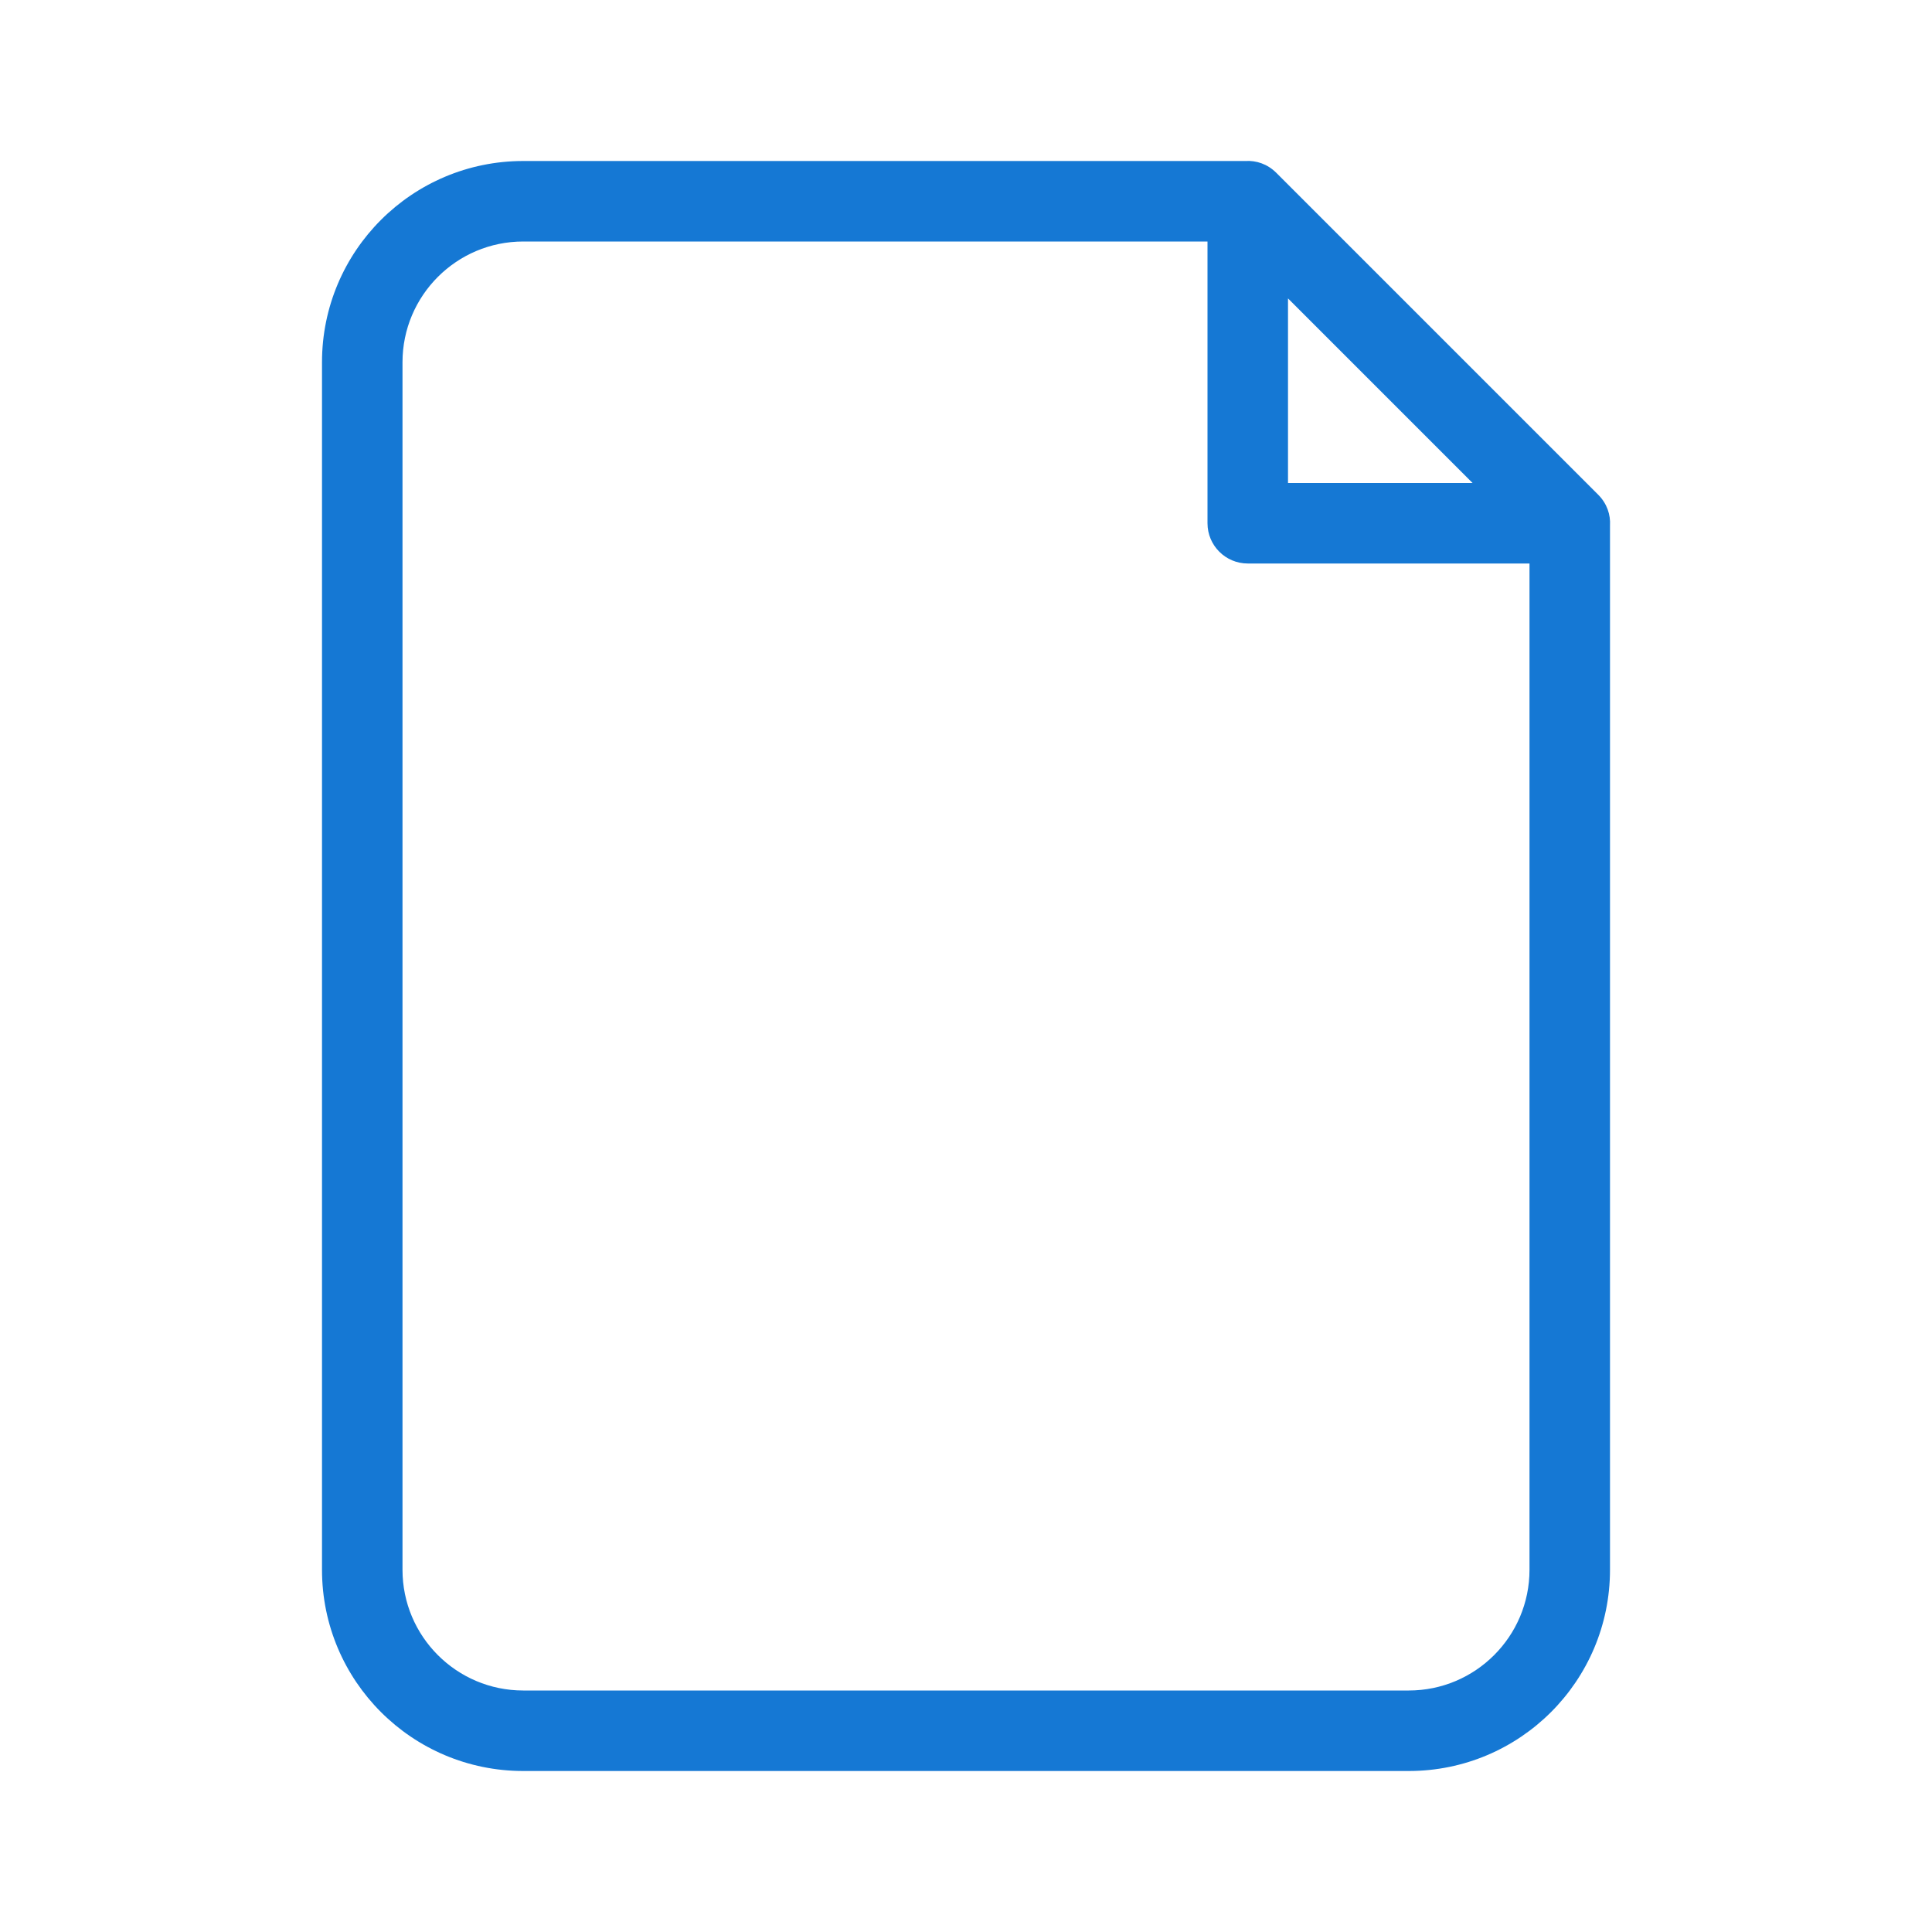
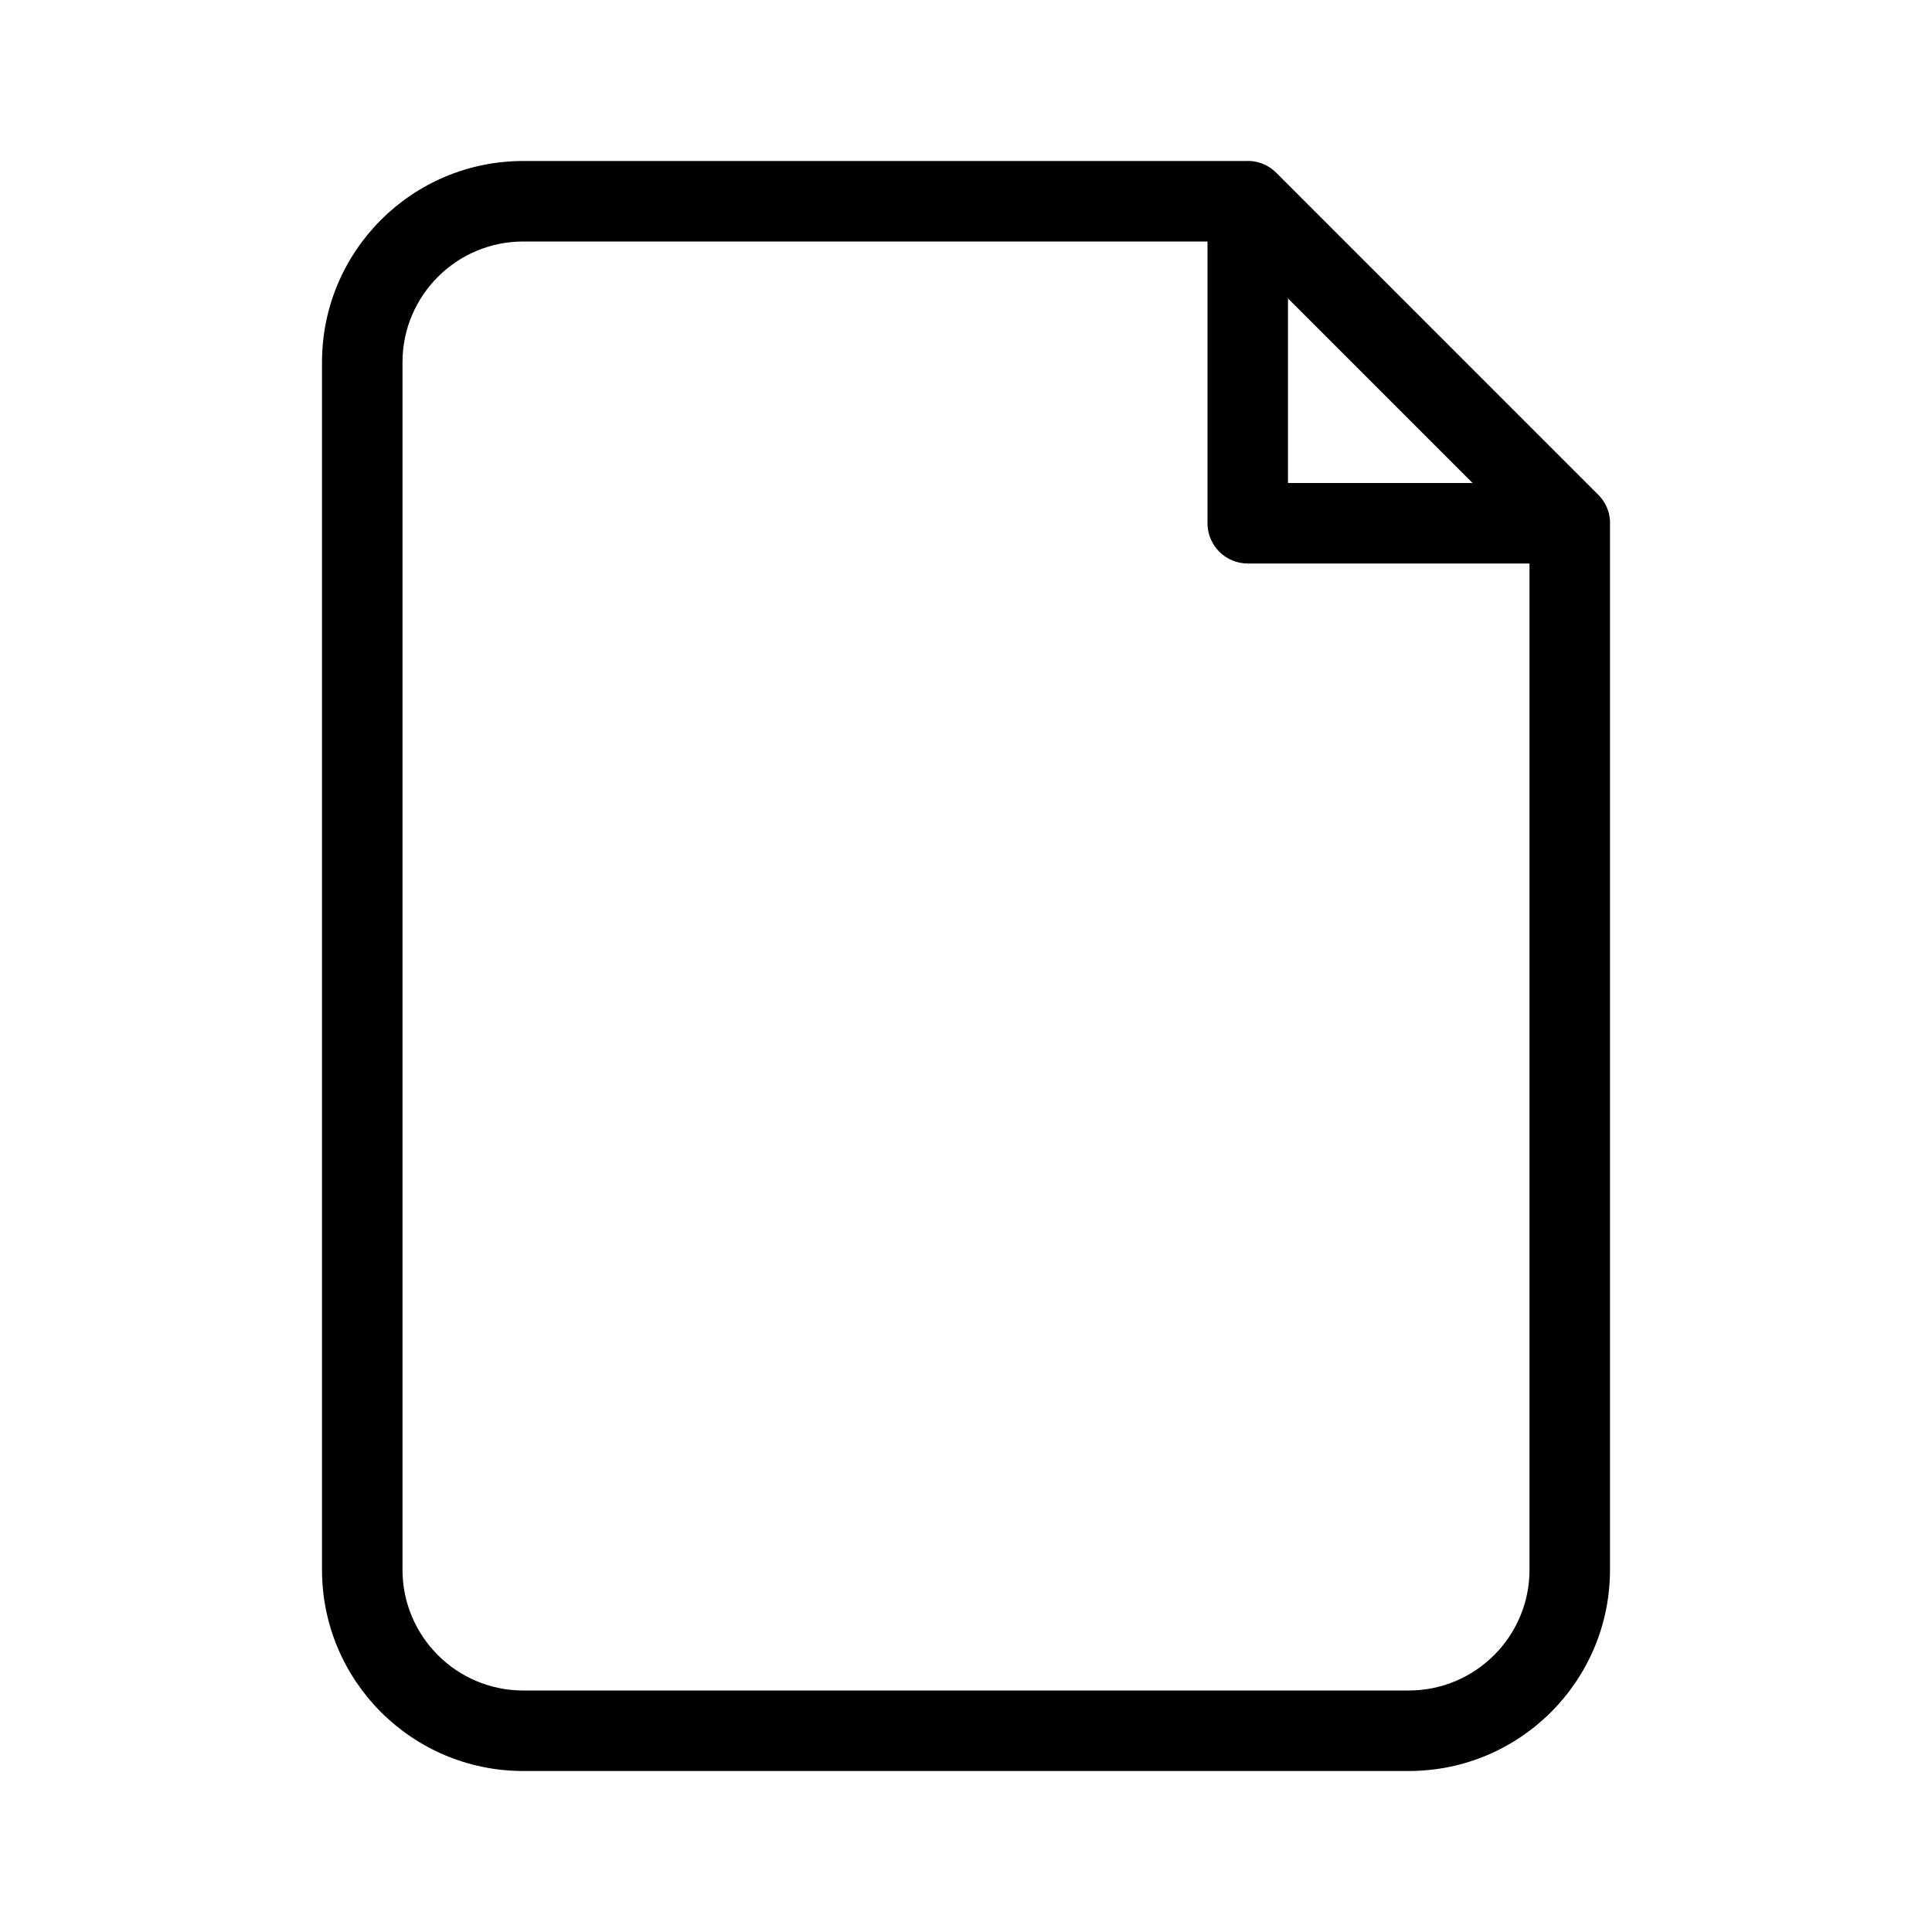
<svg xmlns="http://www.w3.org/2000/svg" width="24" height="24" viewBox="0 0 24 24">
-   <path fill="#1578d4" d="M20,6.528 L20,19.5 C20,20.881 18.881,22 17.5,22 L6.5,22 C5.119,22 4,20.881 4,19.5 L4,4.5 C4,3.119 5.119,2 6.5,2 L15.472,2 C15.605,1.992 15.743,2.036 15.854,2.146 L19.854,6.146 C19.964,6.257 20.008,6.395 20,6.528 Z M15,3 L6.5,3 C5.672,3 5,3.672 5,4.5 L5,19.5 C5,20.328 5.672,21 6.5,21 L17.5,21 C18.328,21 19,20.328 19,19.5 L19,7 L15.5,7 C15.224,7 15,6.776 15,6.5 L15,3 Z M16,3.707 L16,6 L18.293,6 L16,3.707 Z" />
+   <path fill="currentColor" d="M20,6.528 L20,19.5 C20,20.881 18.881,22 17.5,22 L6.5,22 C5.119,22 4,20.881 4,19.5 L4,4.5 C4,3.119 5.119,2 6.5,2 L15.472,2 C15.605,1.992 15.743,2.036 15.854,2.146 L19.854,6.146 C19.964,6.257 20.008,6.395 20,6.528 Z M15,3 L6.5,3 C5.672,3 5,3.672 5,4.5 L5,19.5 C5,20.328 5.672,21 6.5,21 L17.5,21 C18.328,21 19,20.328 19,19.5 L19,7 L15.5,7 C15.224,7 15,6.776 15,6.5 L15,3 Z M16,3.707 L16,6 L18.293,6 L16,3.707 Z" />
</svg>
